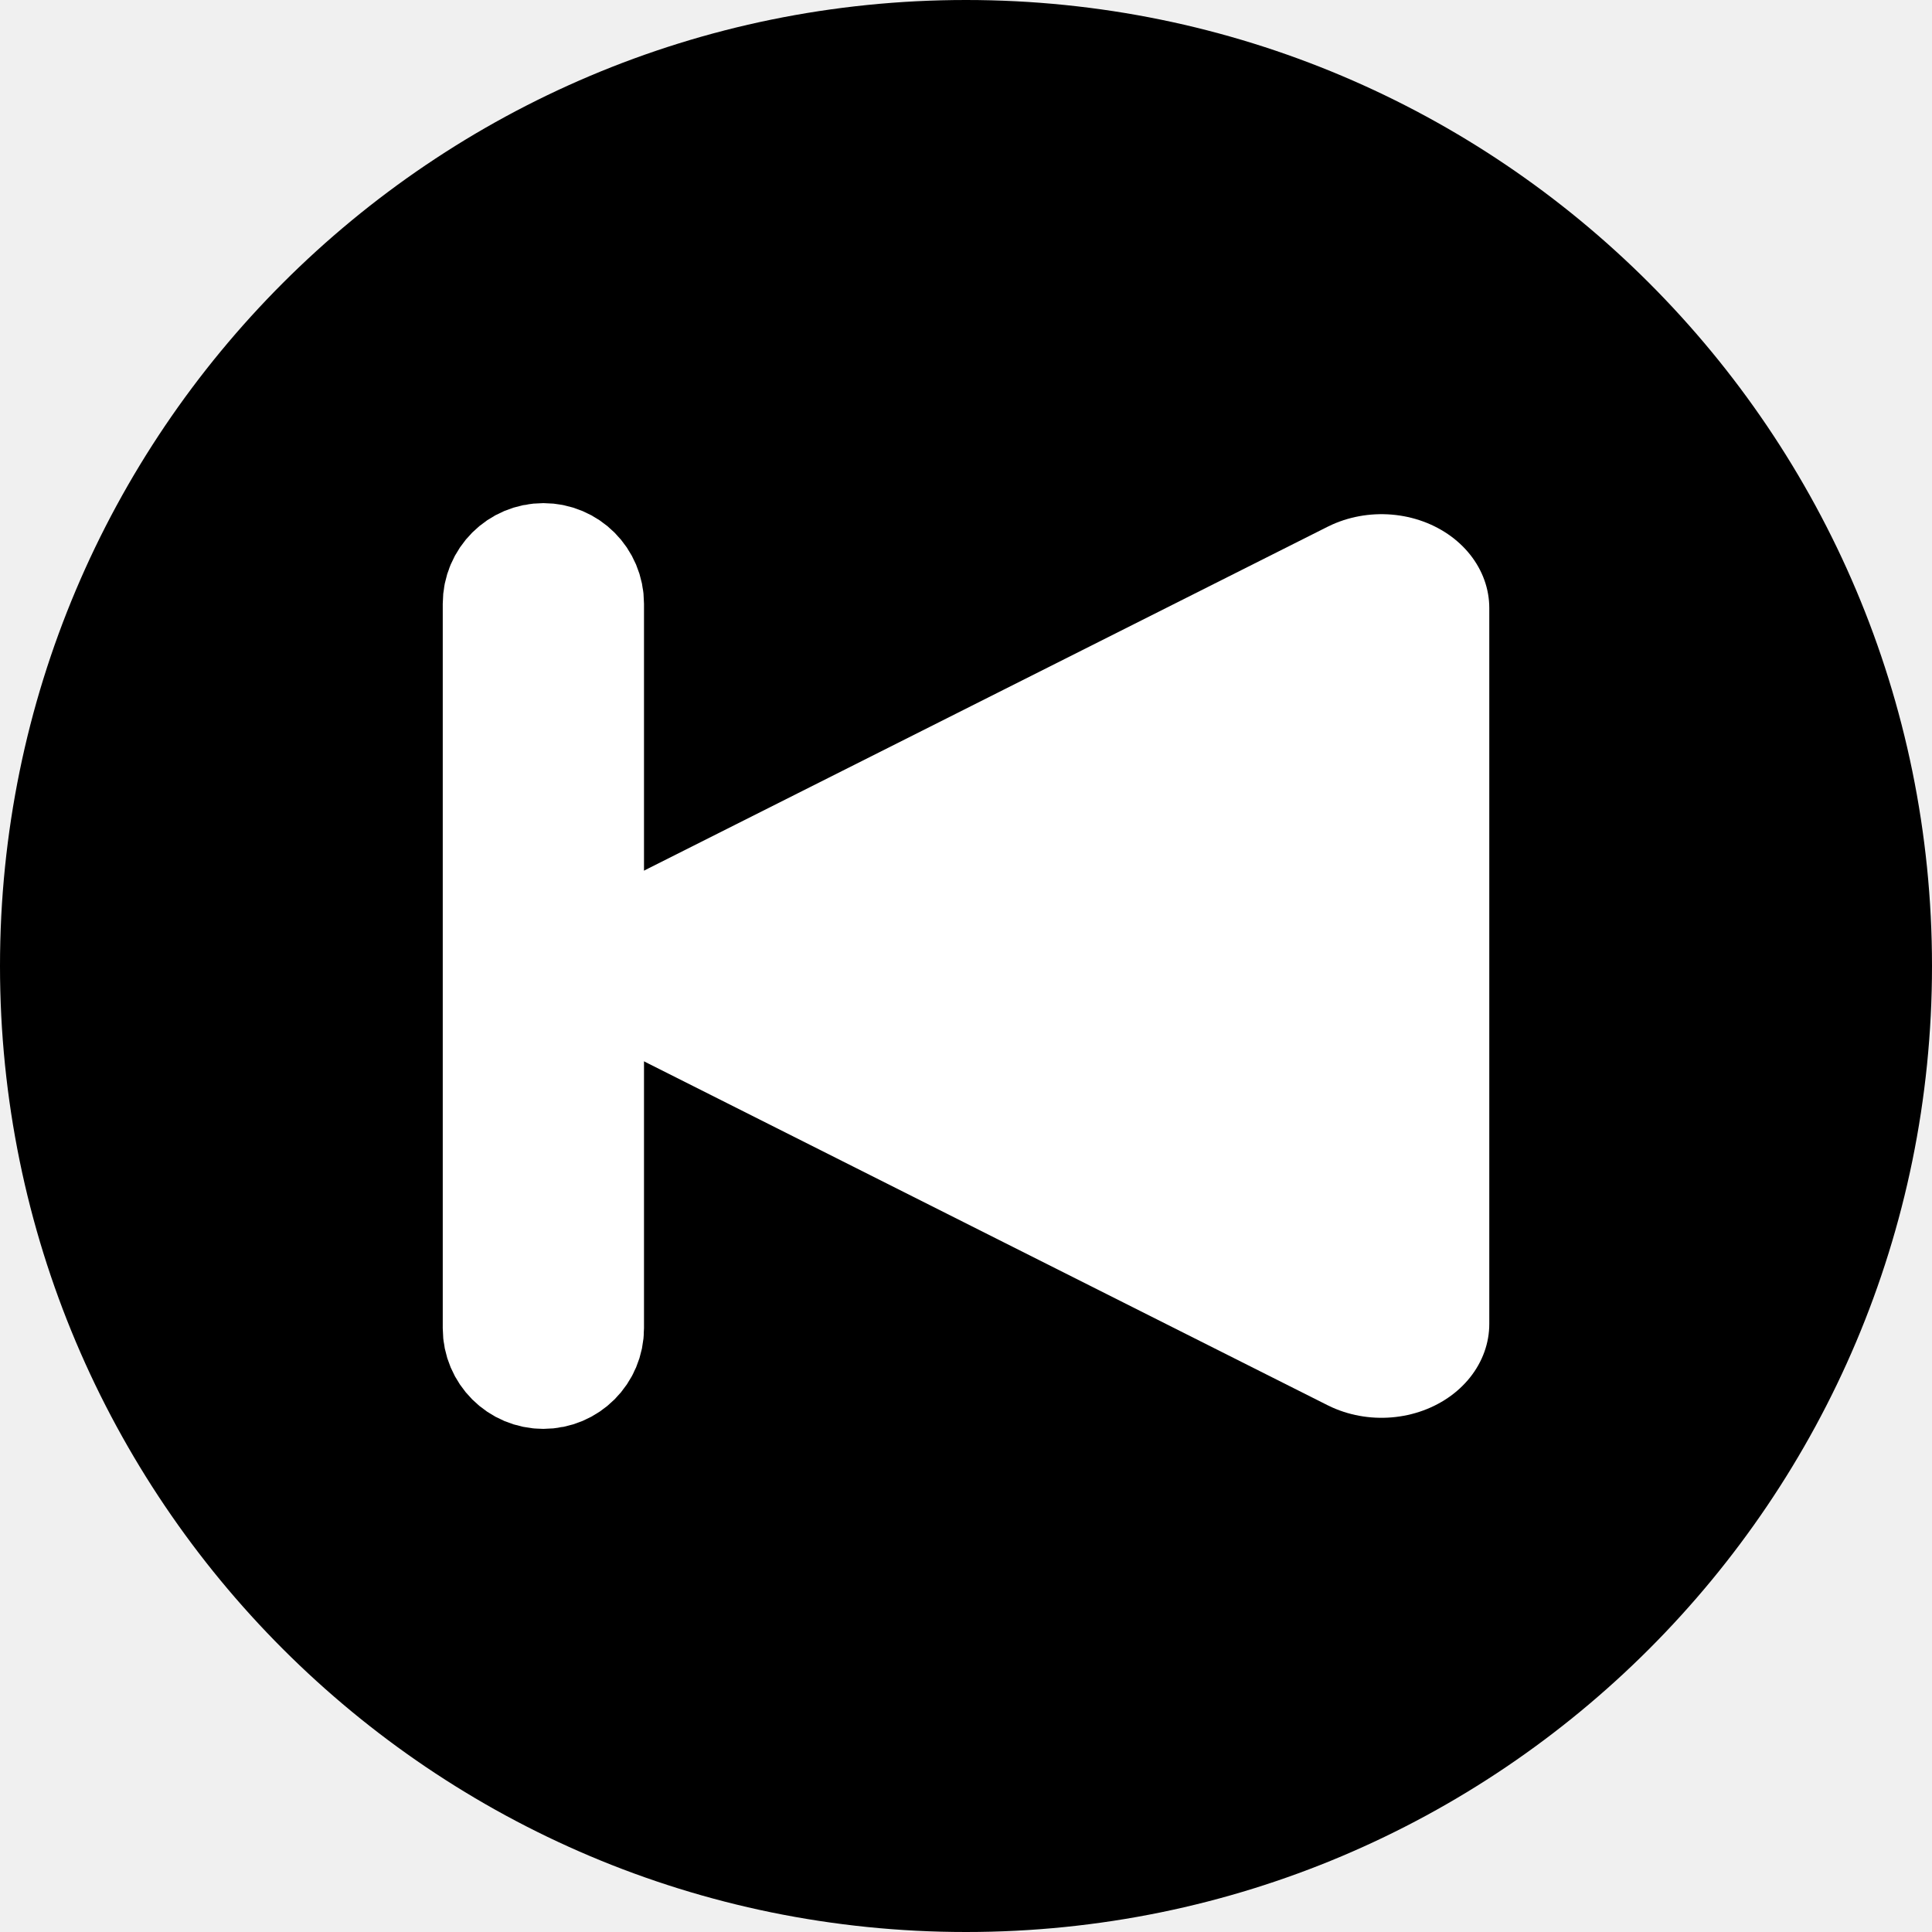
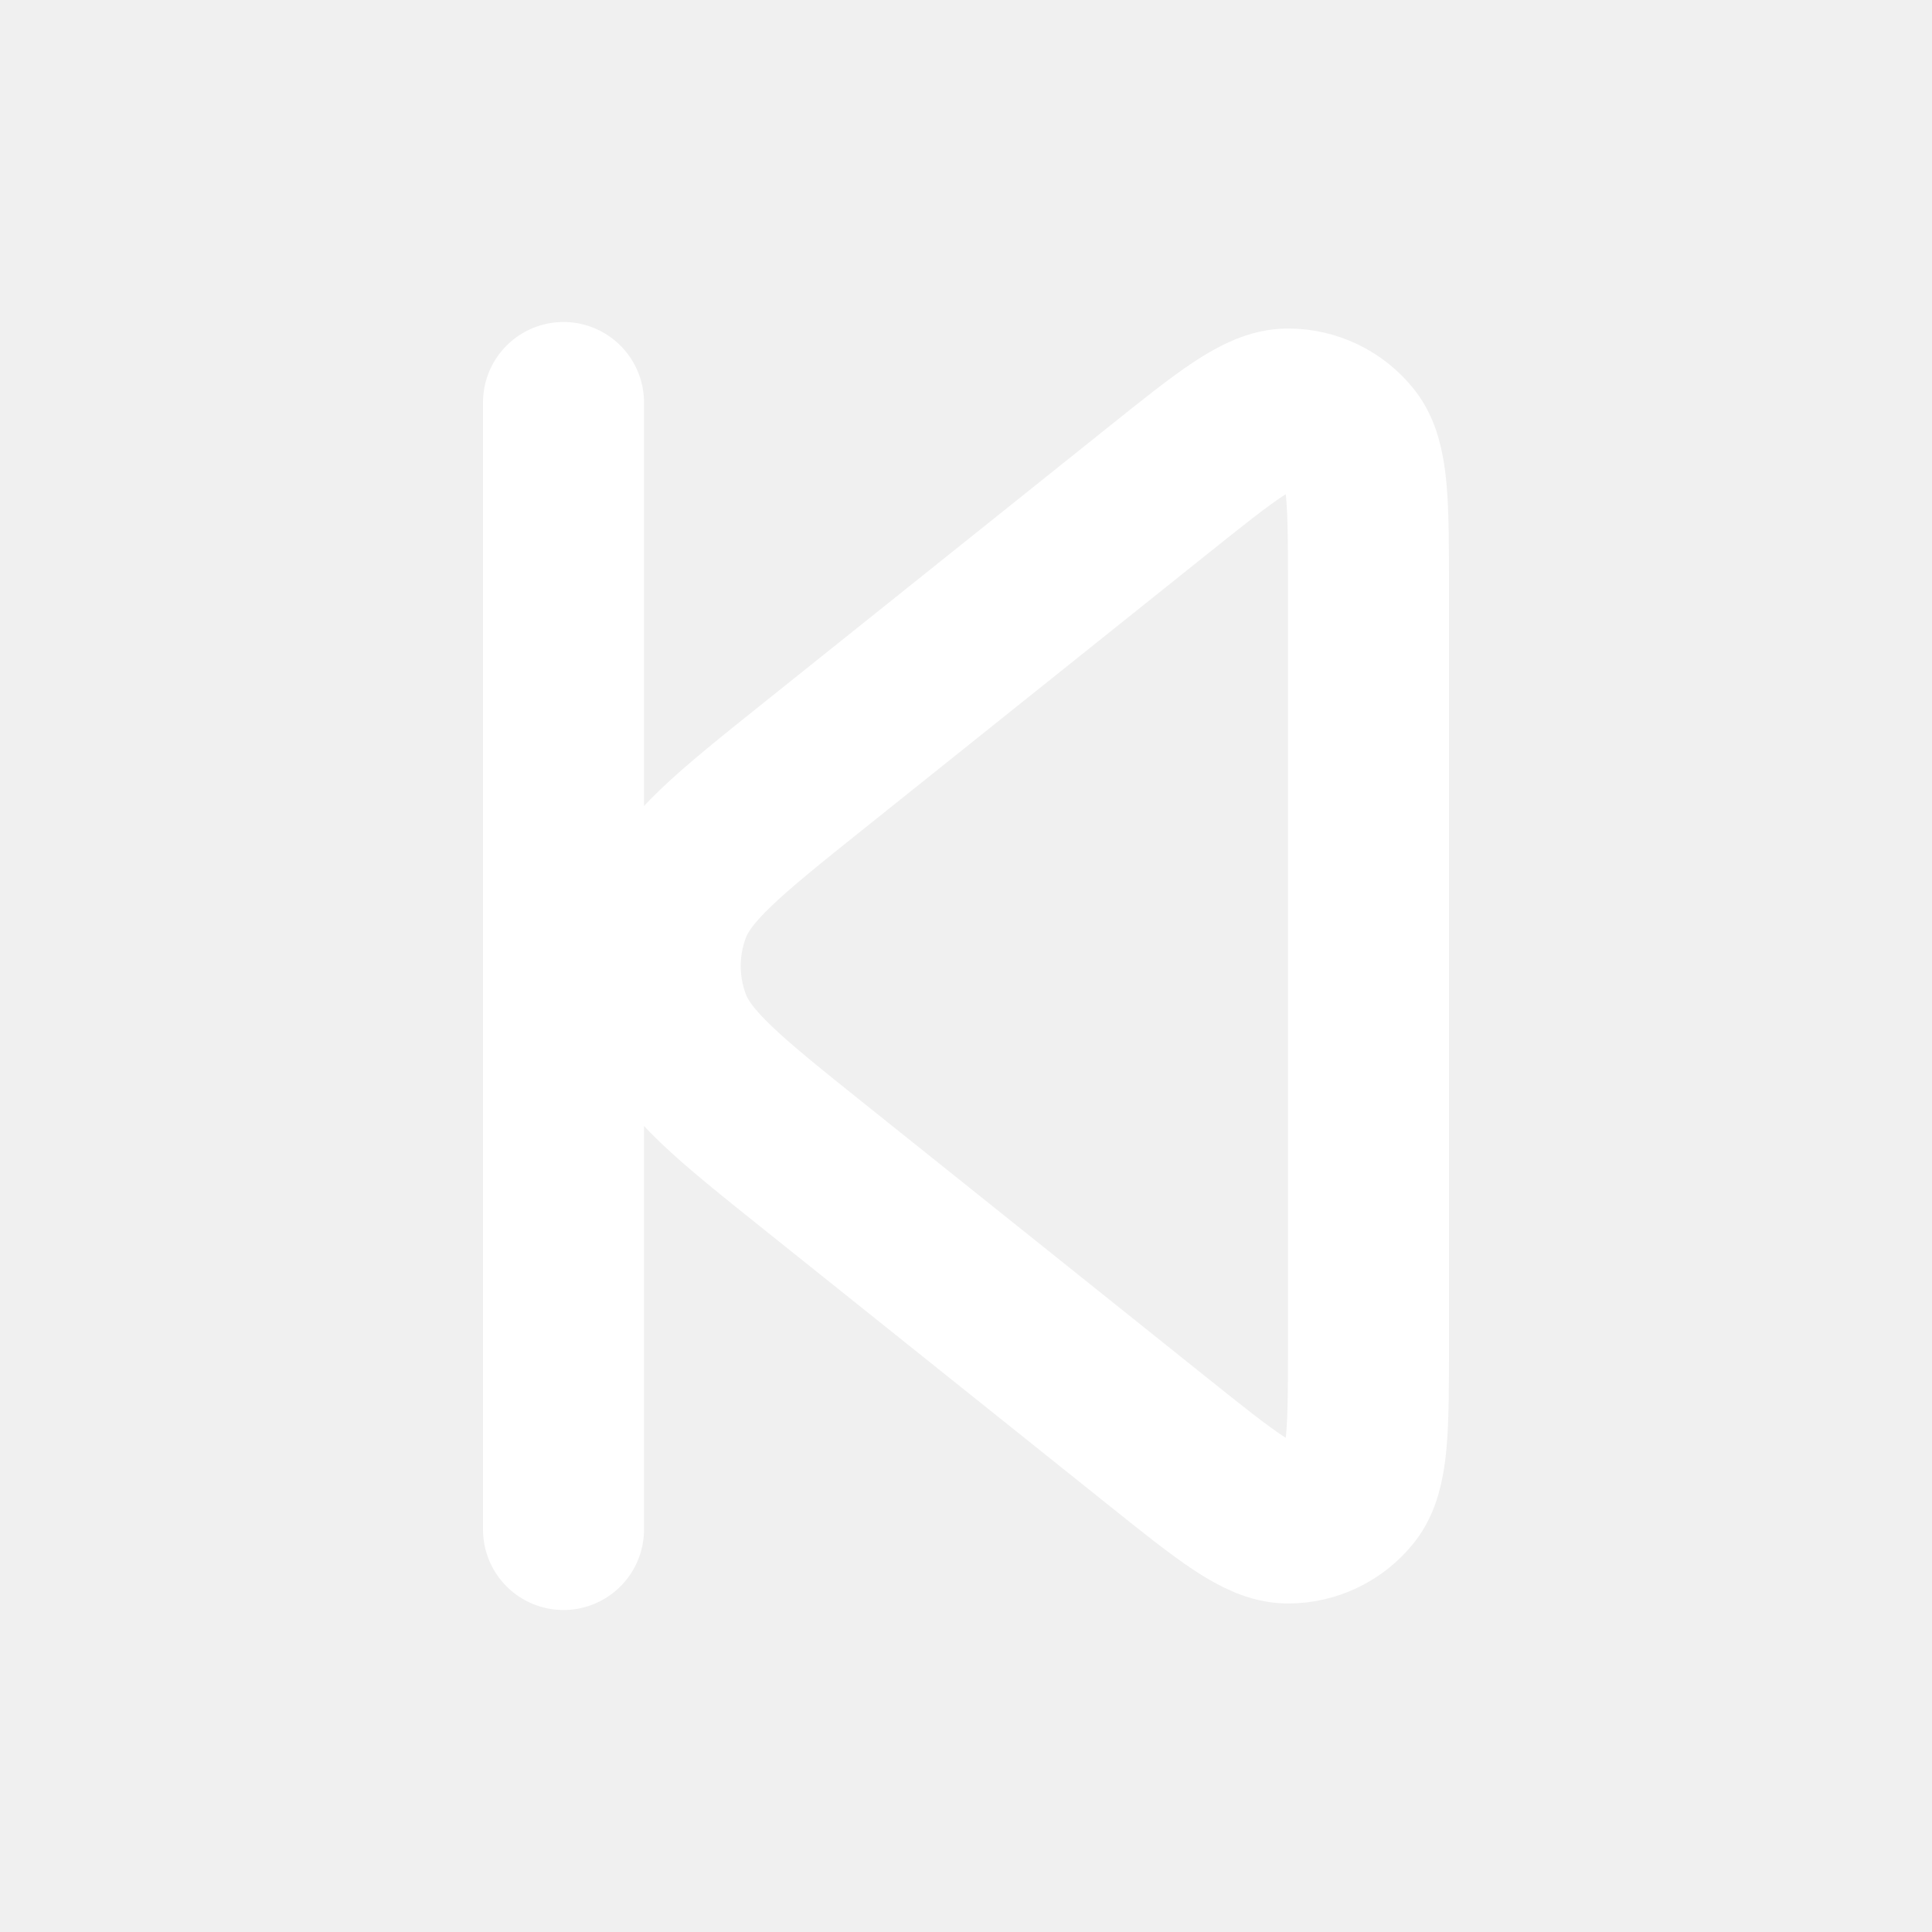
- <svg xmlns="http://www.w3.org/2000/svg" width="48" height="48" viewBox="0 0 48 48">
-   <g transform="scale(-1,1) translate(-48,0)">
-     <g id="layer1">
-       <circle style="fill:#000000" cx="24" cy="24" r="24" />
-     </g>
-     <g id="layer2">
-       <path style="fill:#ffffff;stroke:#ffffff;stroke-width:3.902;stroke-linecap:round;stroke-linejoin:round" d="m 21.201,14.216 -6.438,3.717 -6.438,3.717 0,-7.434 0,-7.434 6.438,3.717 z" transform="matrix(1.372783,0,0,-1.196079,2.248923,41.00315)" />
-     </g>
-     <g id="layer3">
-       <rect style="fill:#ffffff;stroke:#ffffff;stroke-width:3;stroke-linecap:round;stroke-linejoin:round" width="2" height="20" x="33.5" y="14" rx="1" ry="1" />
-     </g>
-   </g>
+ <svg xmlns="http://www.w3.org/2000/svg" width="24" height="24" viewBox="0 0 24 24" fill="none">
+   <path d="M7 5V19M17 7.329V16.671C17 17.737 17 18.27 16.782 18.543C16.592 18.781 16.303 18.92 15.999 18.919C15.649 18.919 15.233 18.586 14.4 17.92L10.123 14.499C9.056 13.645 8.522 13.218 8.329 12.702C8.159 12.249 8.159 11.751 8.329 11.298C8.522 10.782 9.056 10.355 10.123 9.501L14.4 6.08C15.233 5.414 15.649 5.081 15.999 5.081C16.303 5.08 16.592 5.219 16.782 5.457C17 5.73 17 6.263 17 7.329Z" stroke="#FFFFFF" stroke-width="2" stroke-linecap="round" stroke-linejoin="round" />
</svg>
